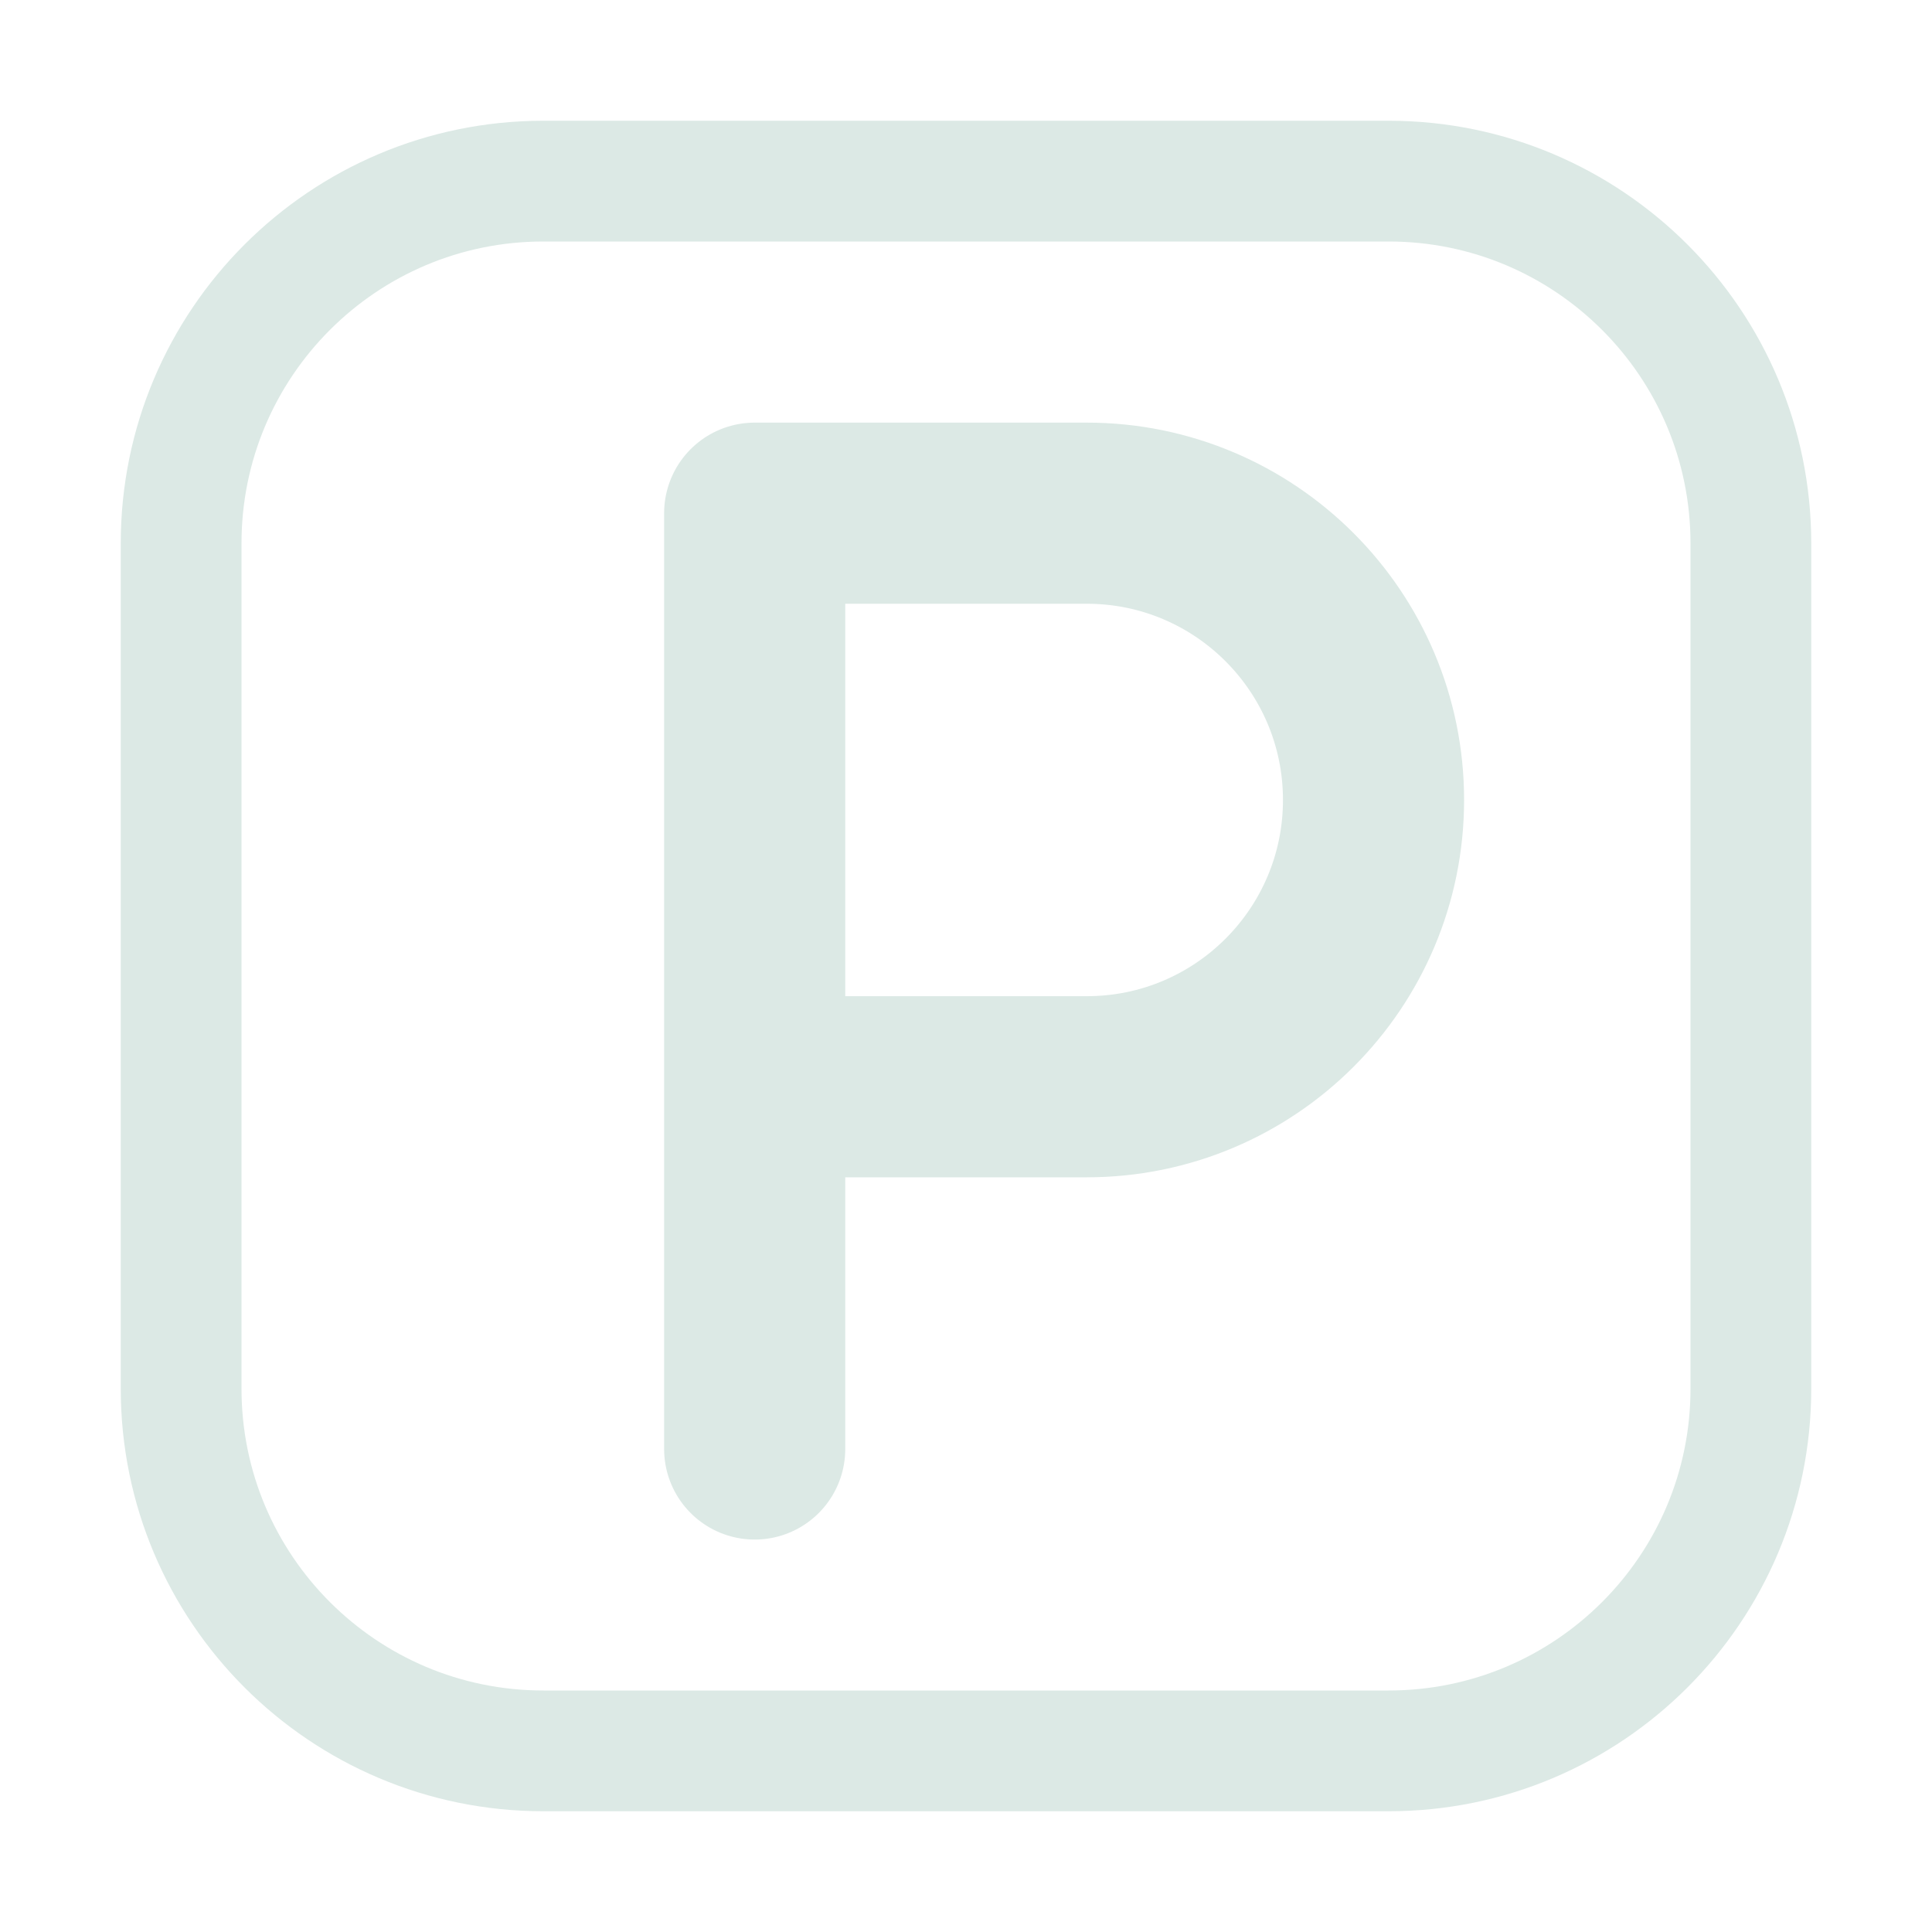
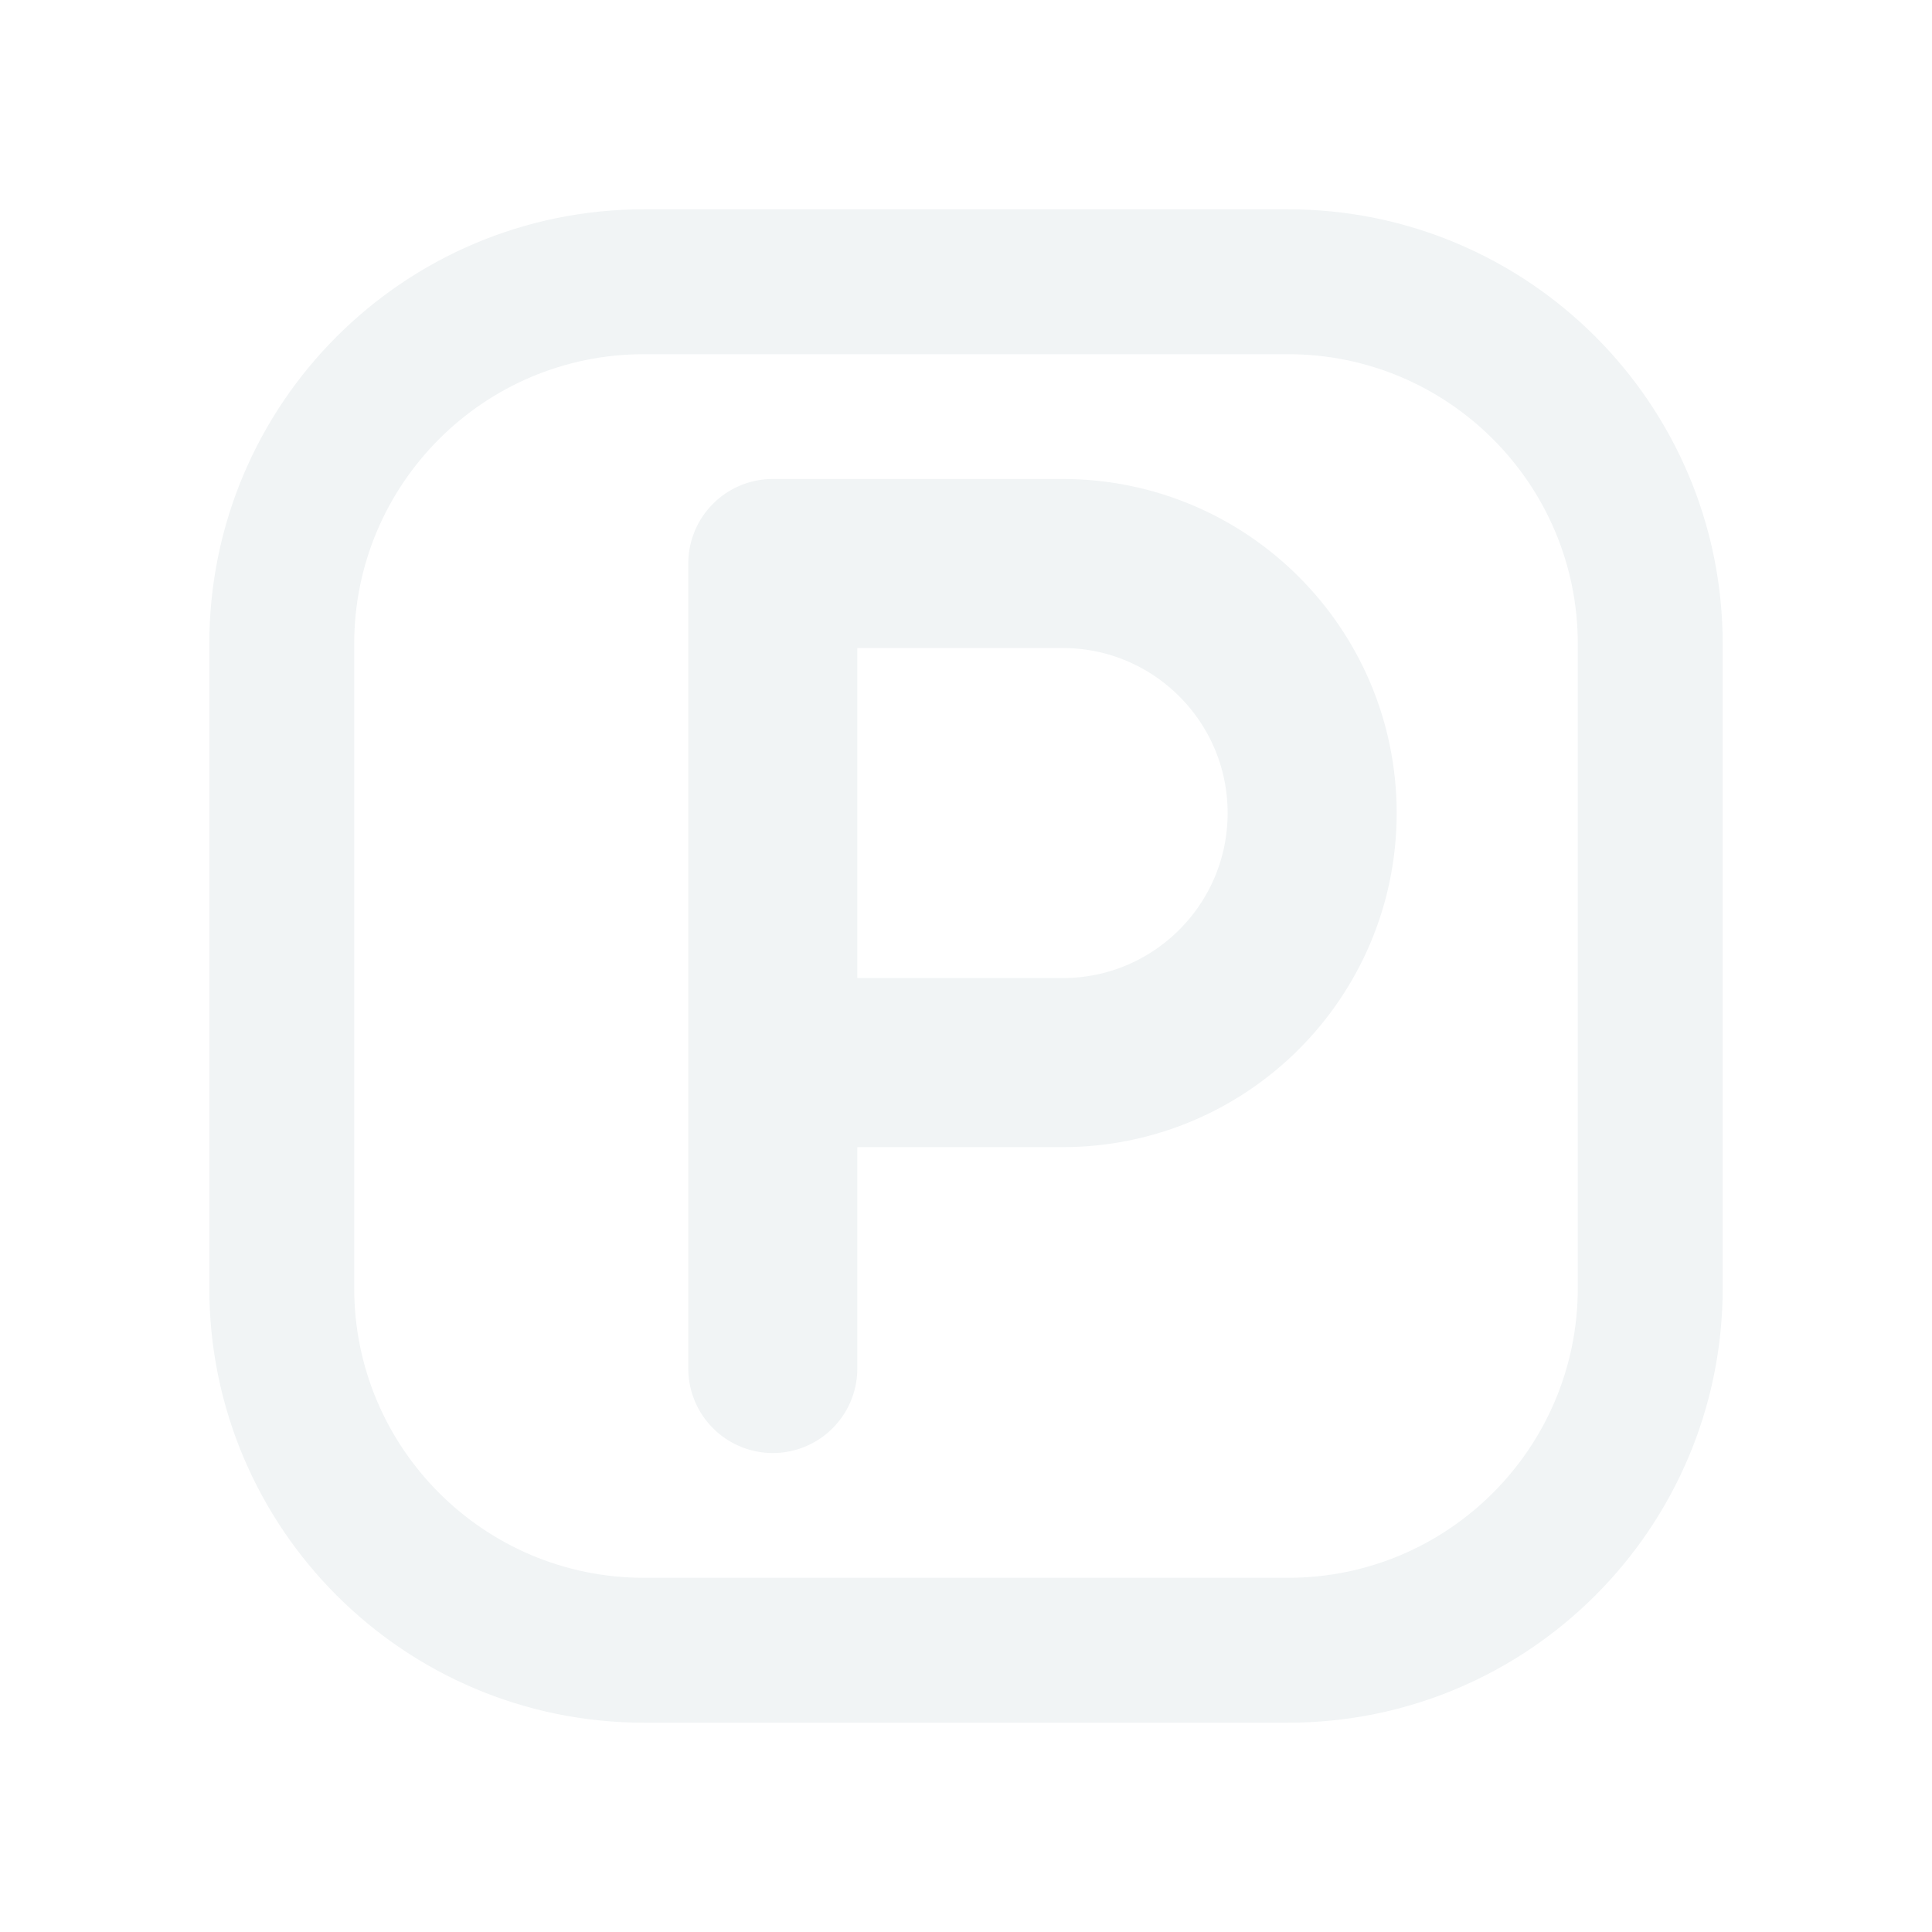
- <svg xmlns="http://www.w3.org/2000/svg" viewBox="0 0 32 32">
-   <rect x="3" y="3" width="26" height="26" rx="6" fill="none" stroke="#dce9e5" stroke-width="2" />
-   <path d="M12.5 24V8.5h5.5a4.75 4.75 0 0 1 0 9.5h-5.5" fill="none" stroke="#dce9e5" stroke-width="3" stroke-linecap="round" stroke-linejoin="round" />
+ <svg xmlns="http://www.w3.org/2000/svg" viewBox="0 0 24 24">
+   <g fill="none" stroke="#f1f4f5" stroke-width="1.8" stroke-linecap="round" stroke-linejoin="round">
+     <rect x="3.5" y="3.5" width="17" height="17" rx="4.5" />
+     <path d="M9.6 17V7h3.6a3.1 3.1 0 0 1 0 6.2H9.6" stroke-width="2.1" />
+   </g>
</svg>
